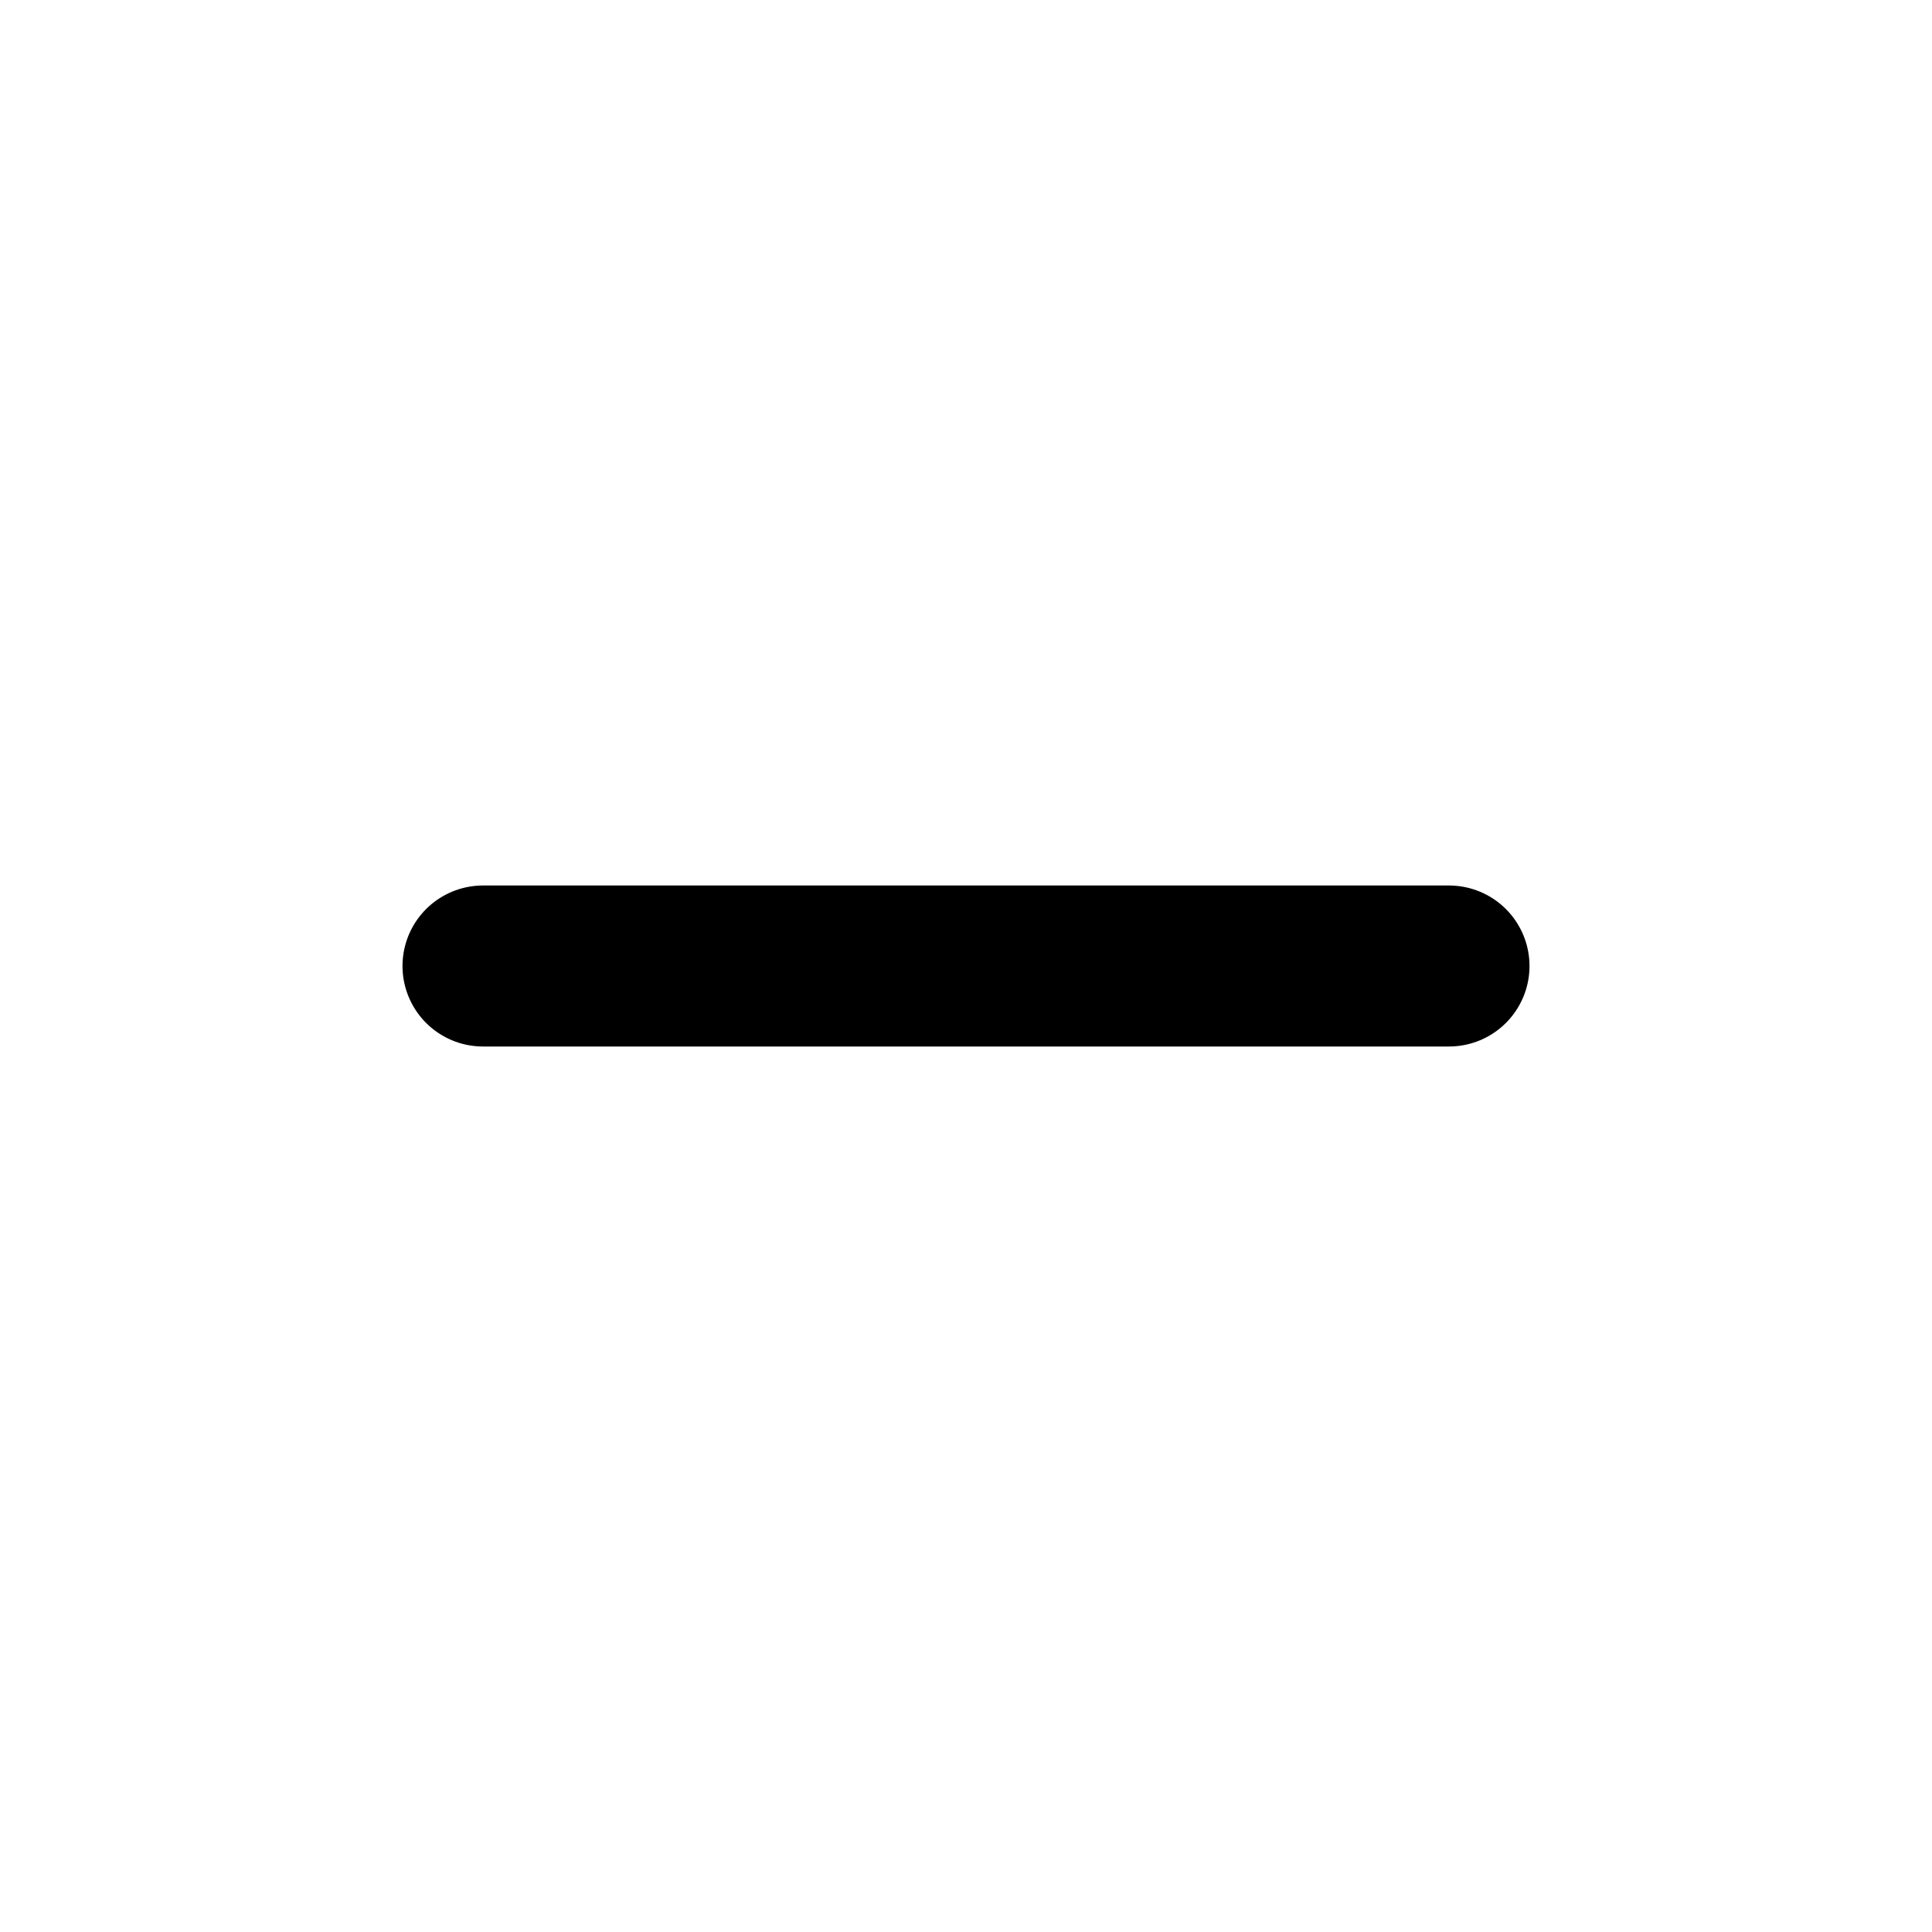
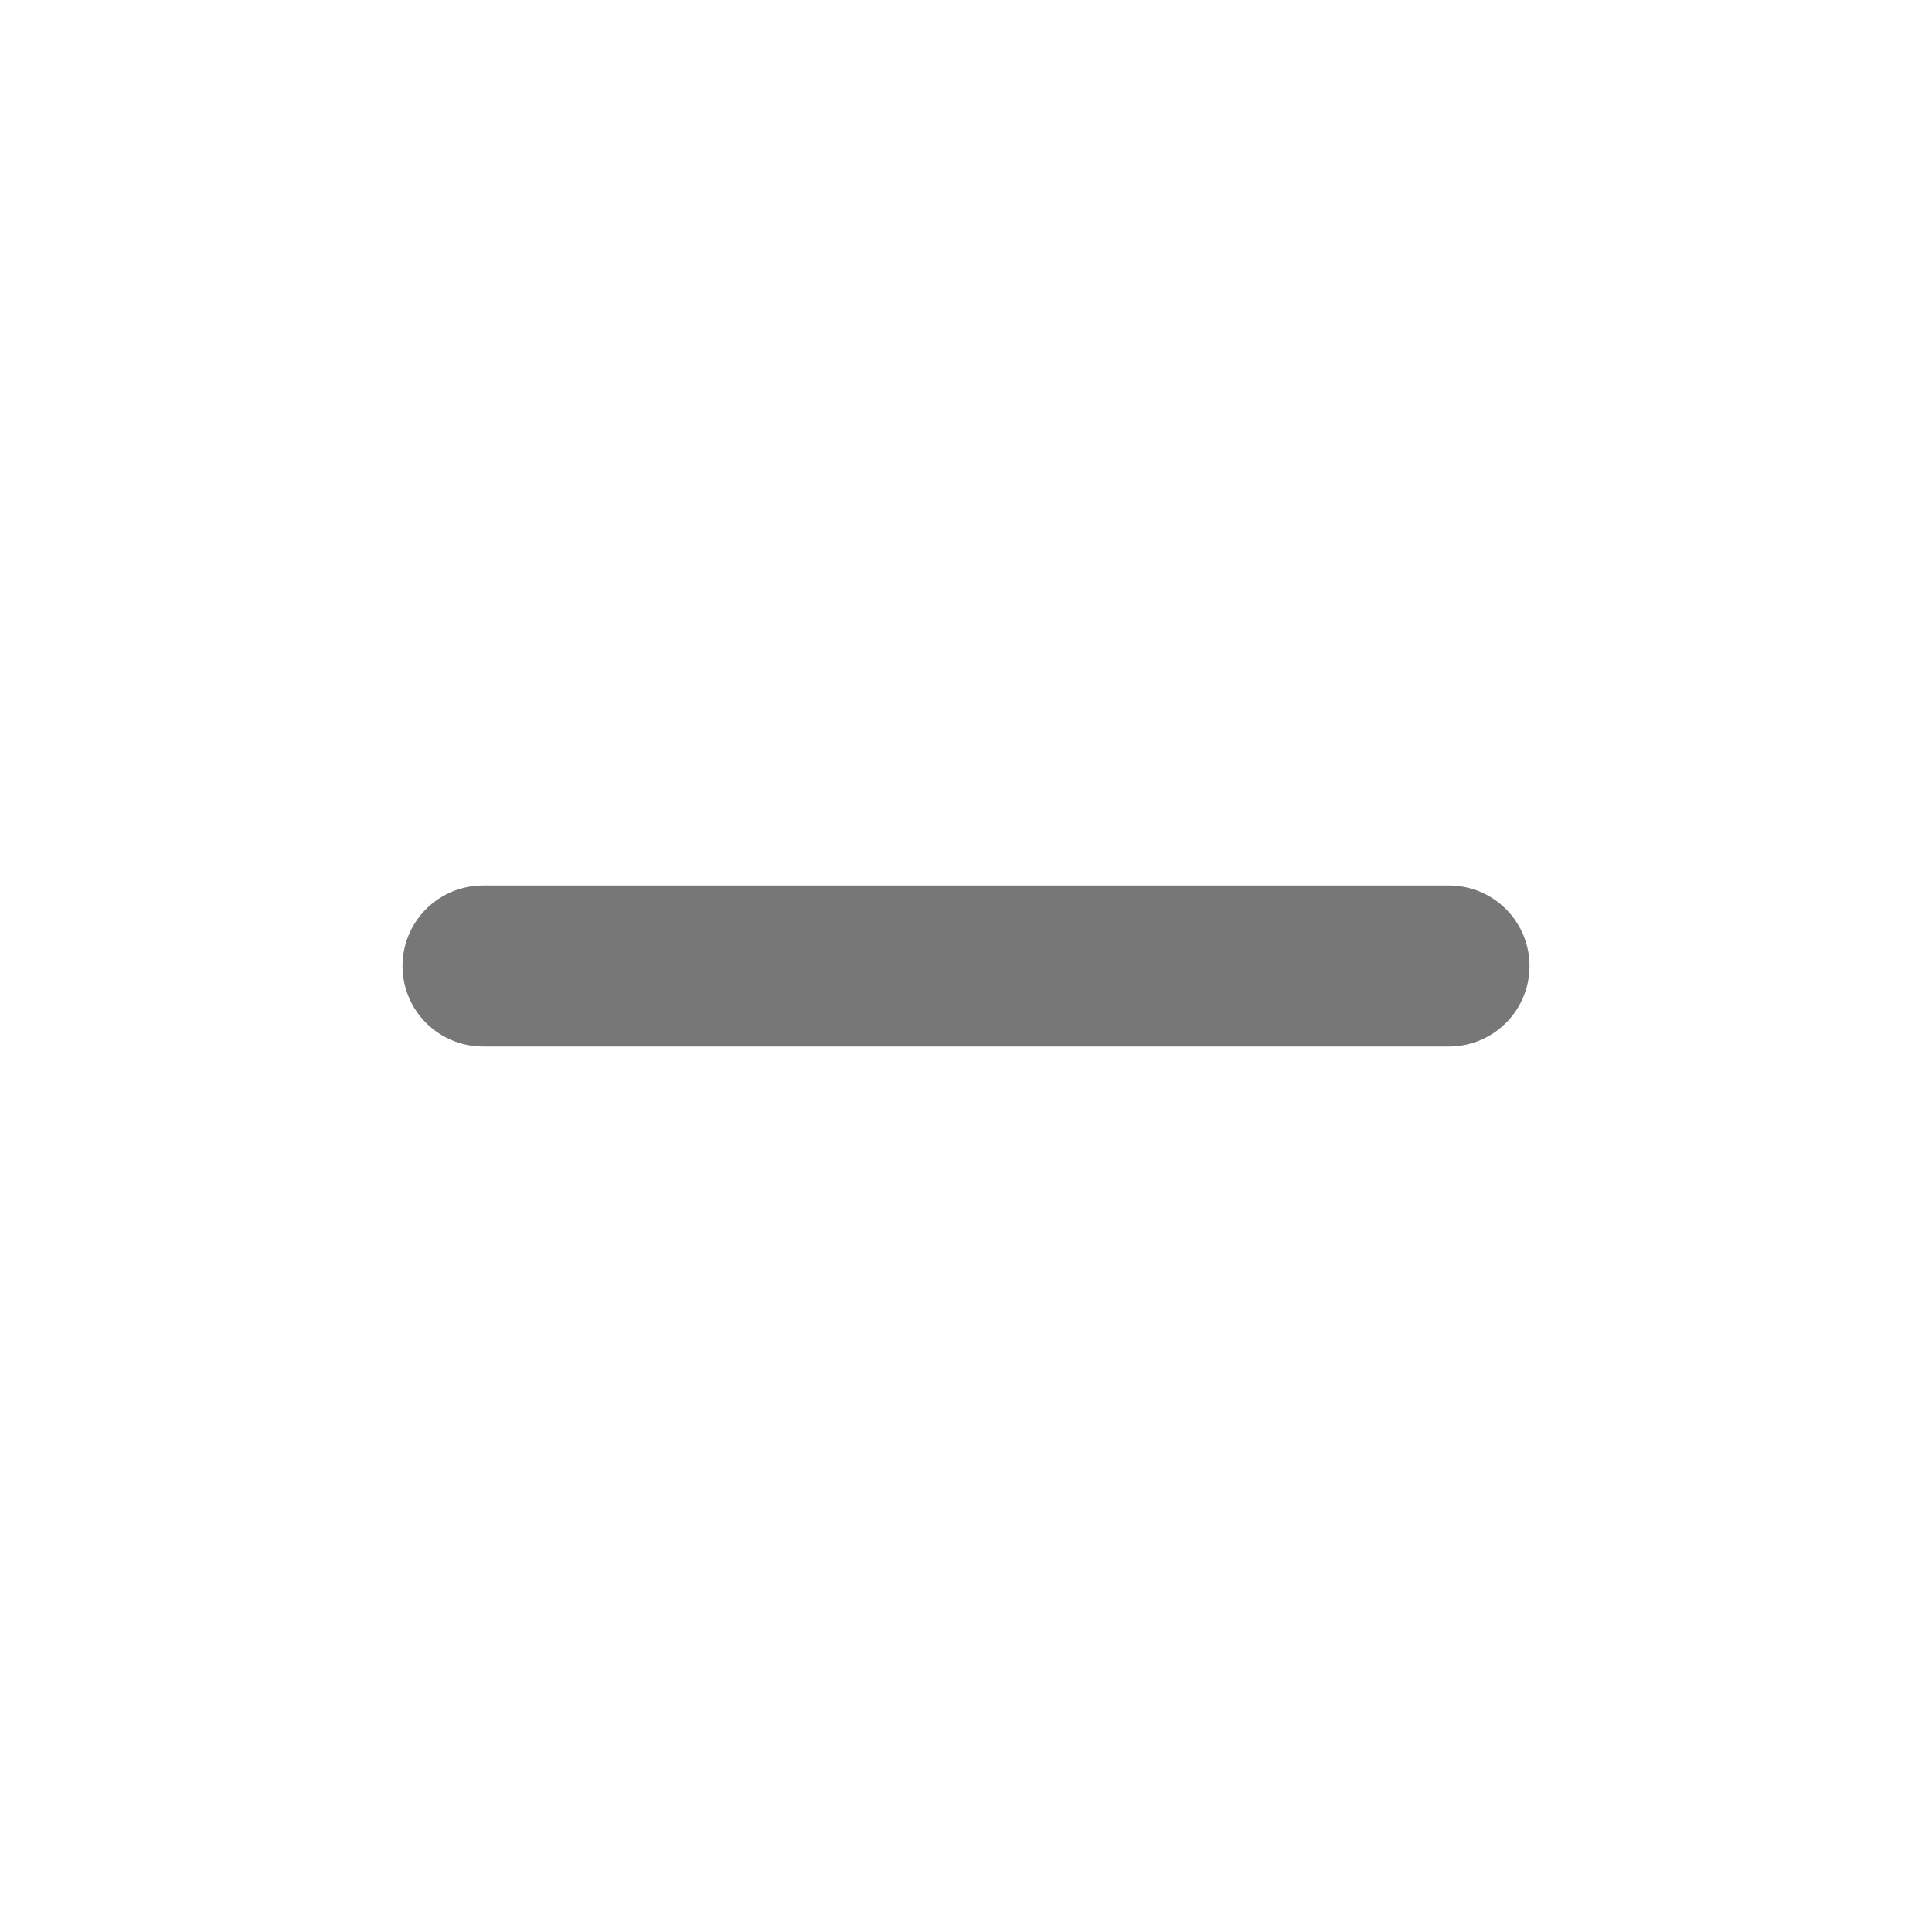
<svg xmlns="http://www.w3.org/2000/svg" width="800px" height="800px" viewBox="0 0 24 24" fill="none">
-   <path d="M6 12L18 12" stroke="#000000" stroke-width="2" stroke-linecap="round" stroke-linejoin="round" />
+   <path d="M6 12L18 12" stroke="#777777" stroke-width="2" stroke-linecap="round" stroke-linejoin="round" />
</svg>
